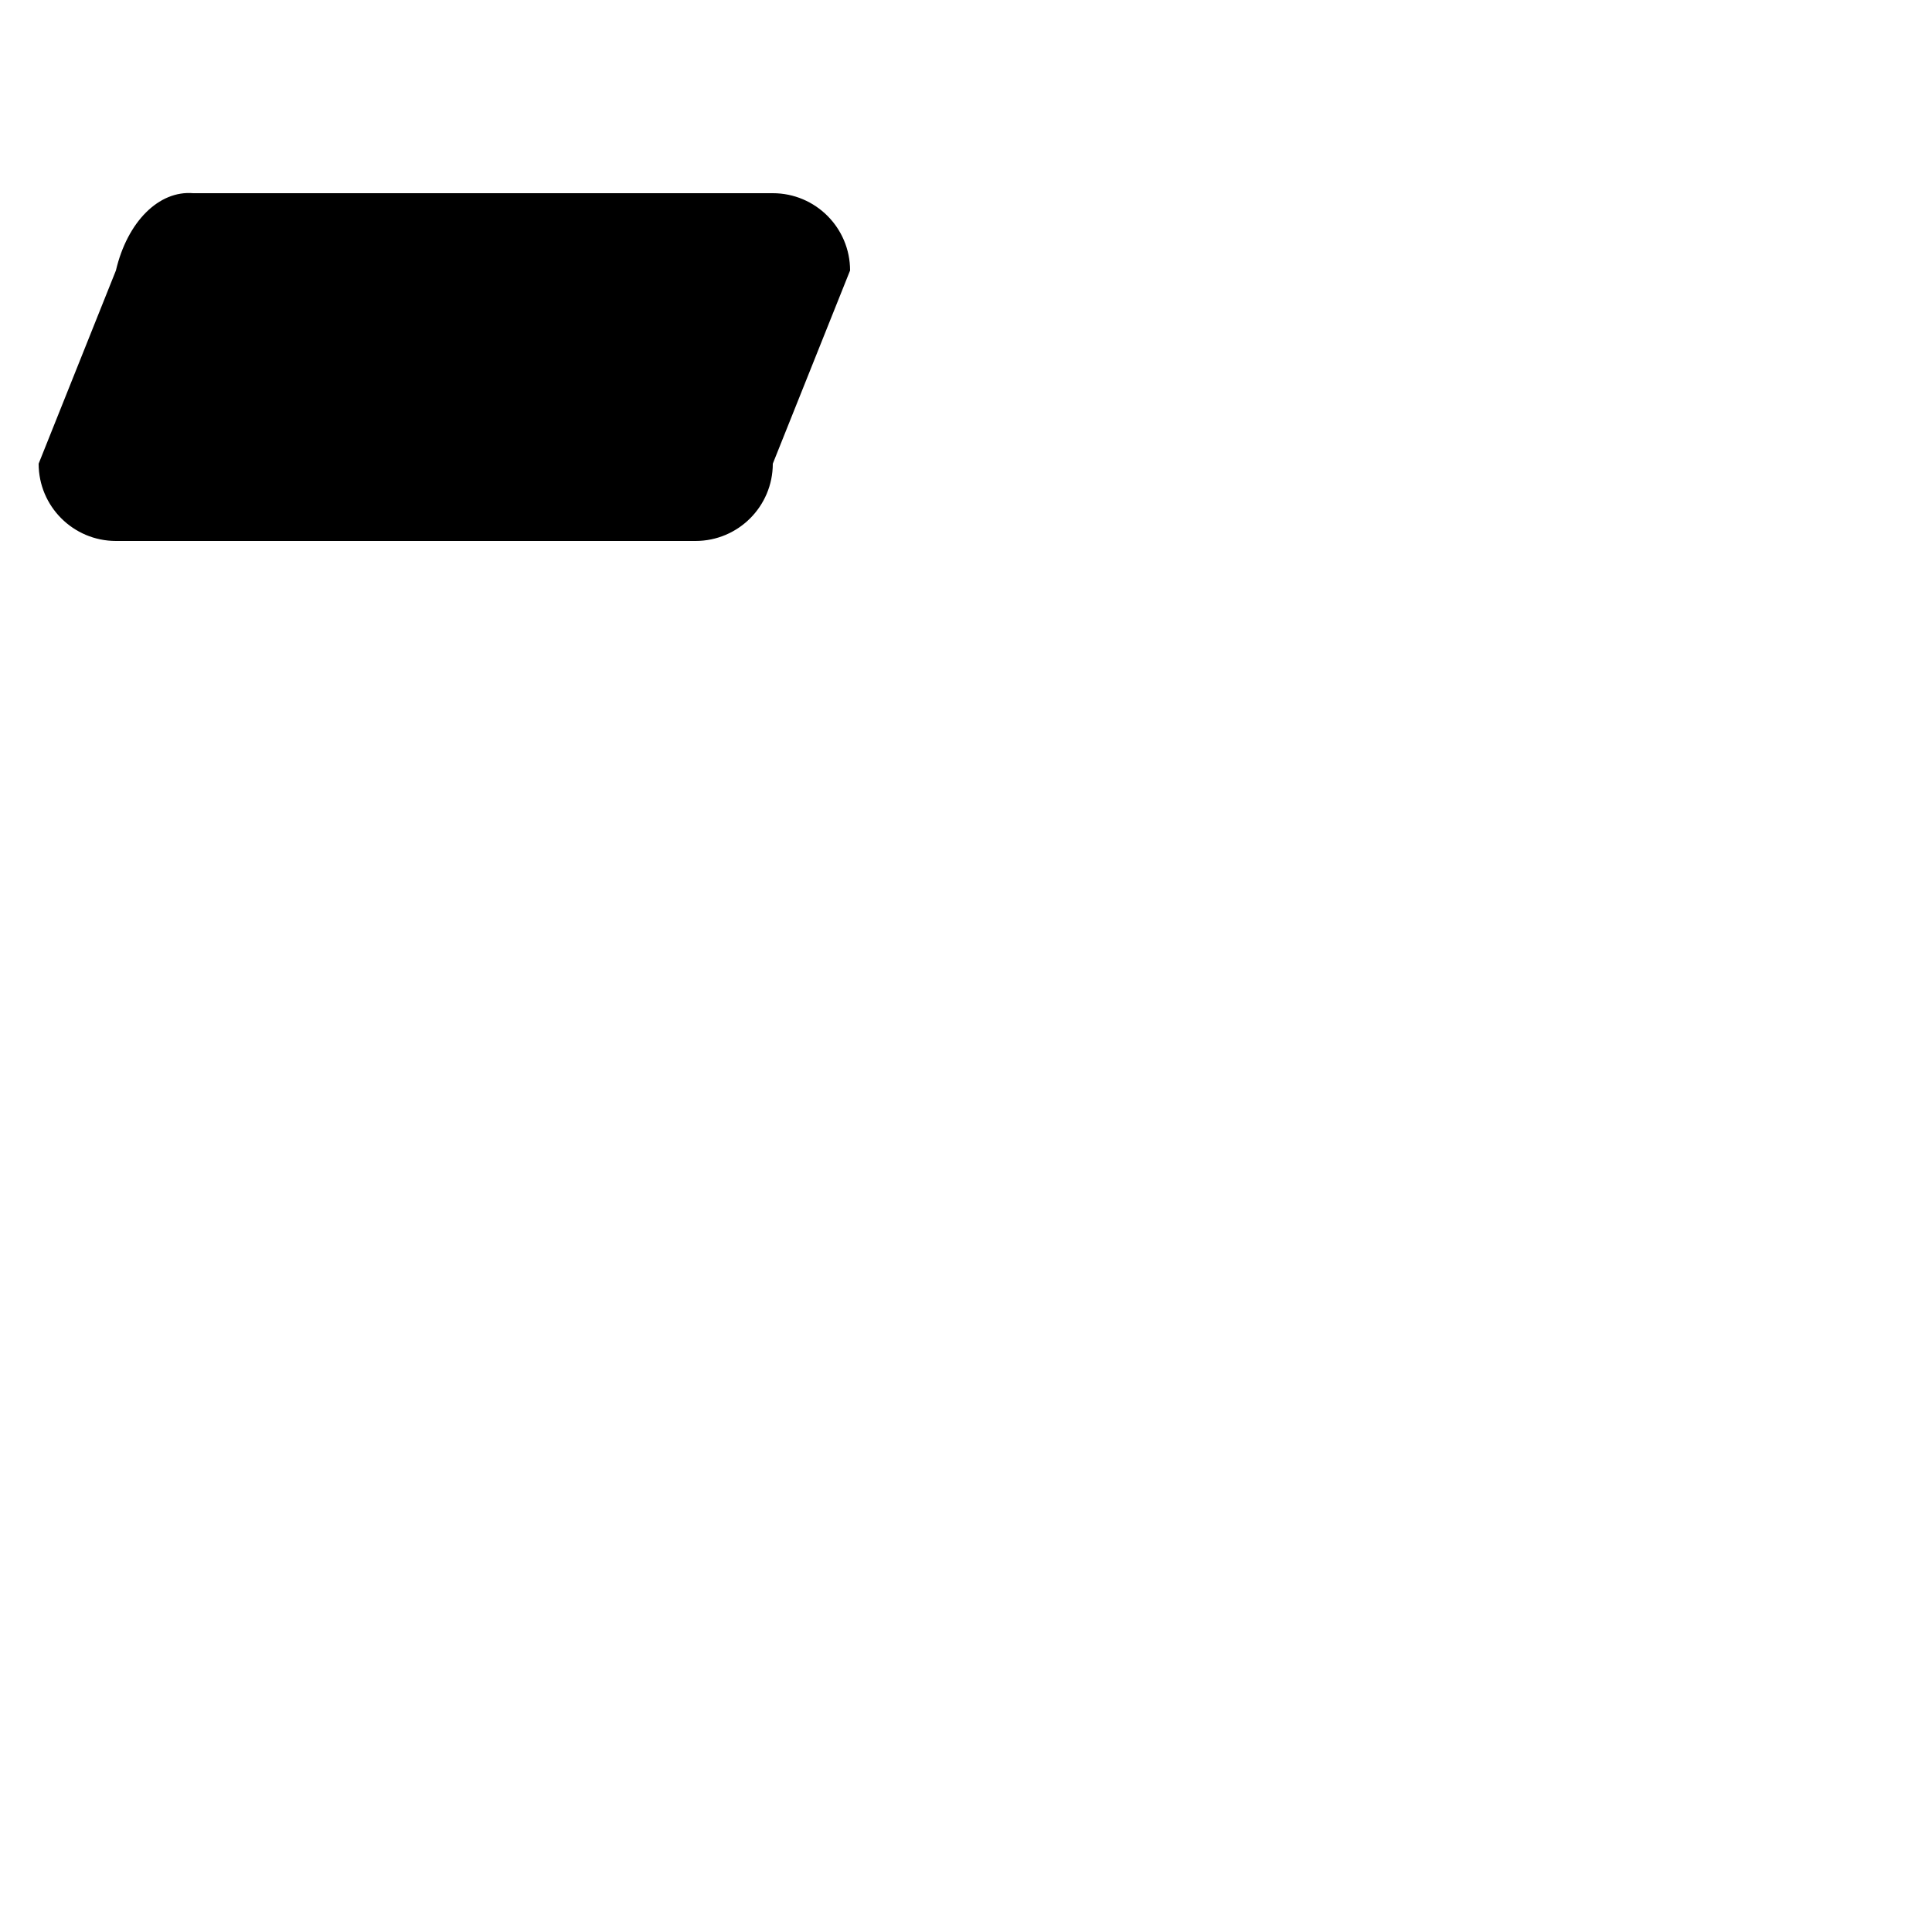
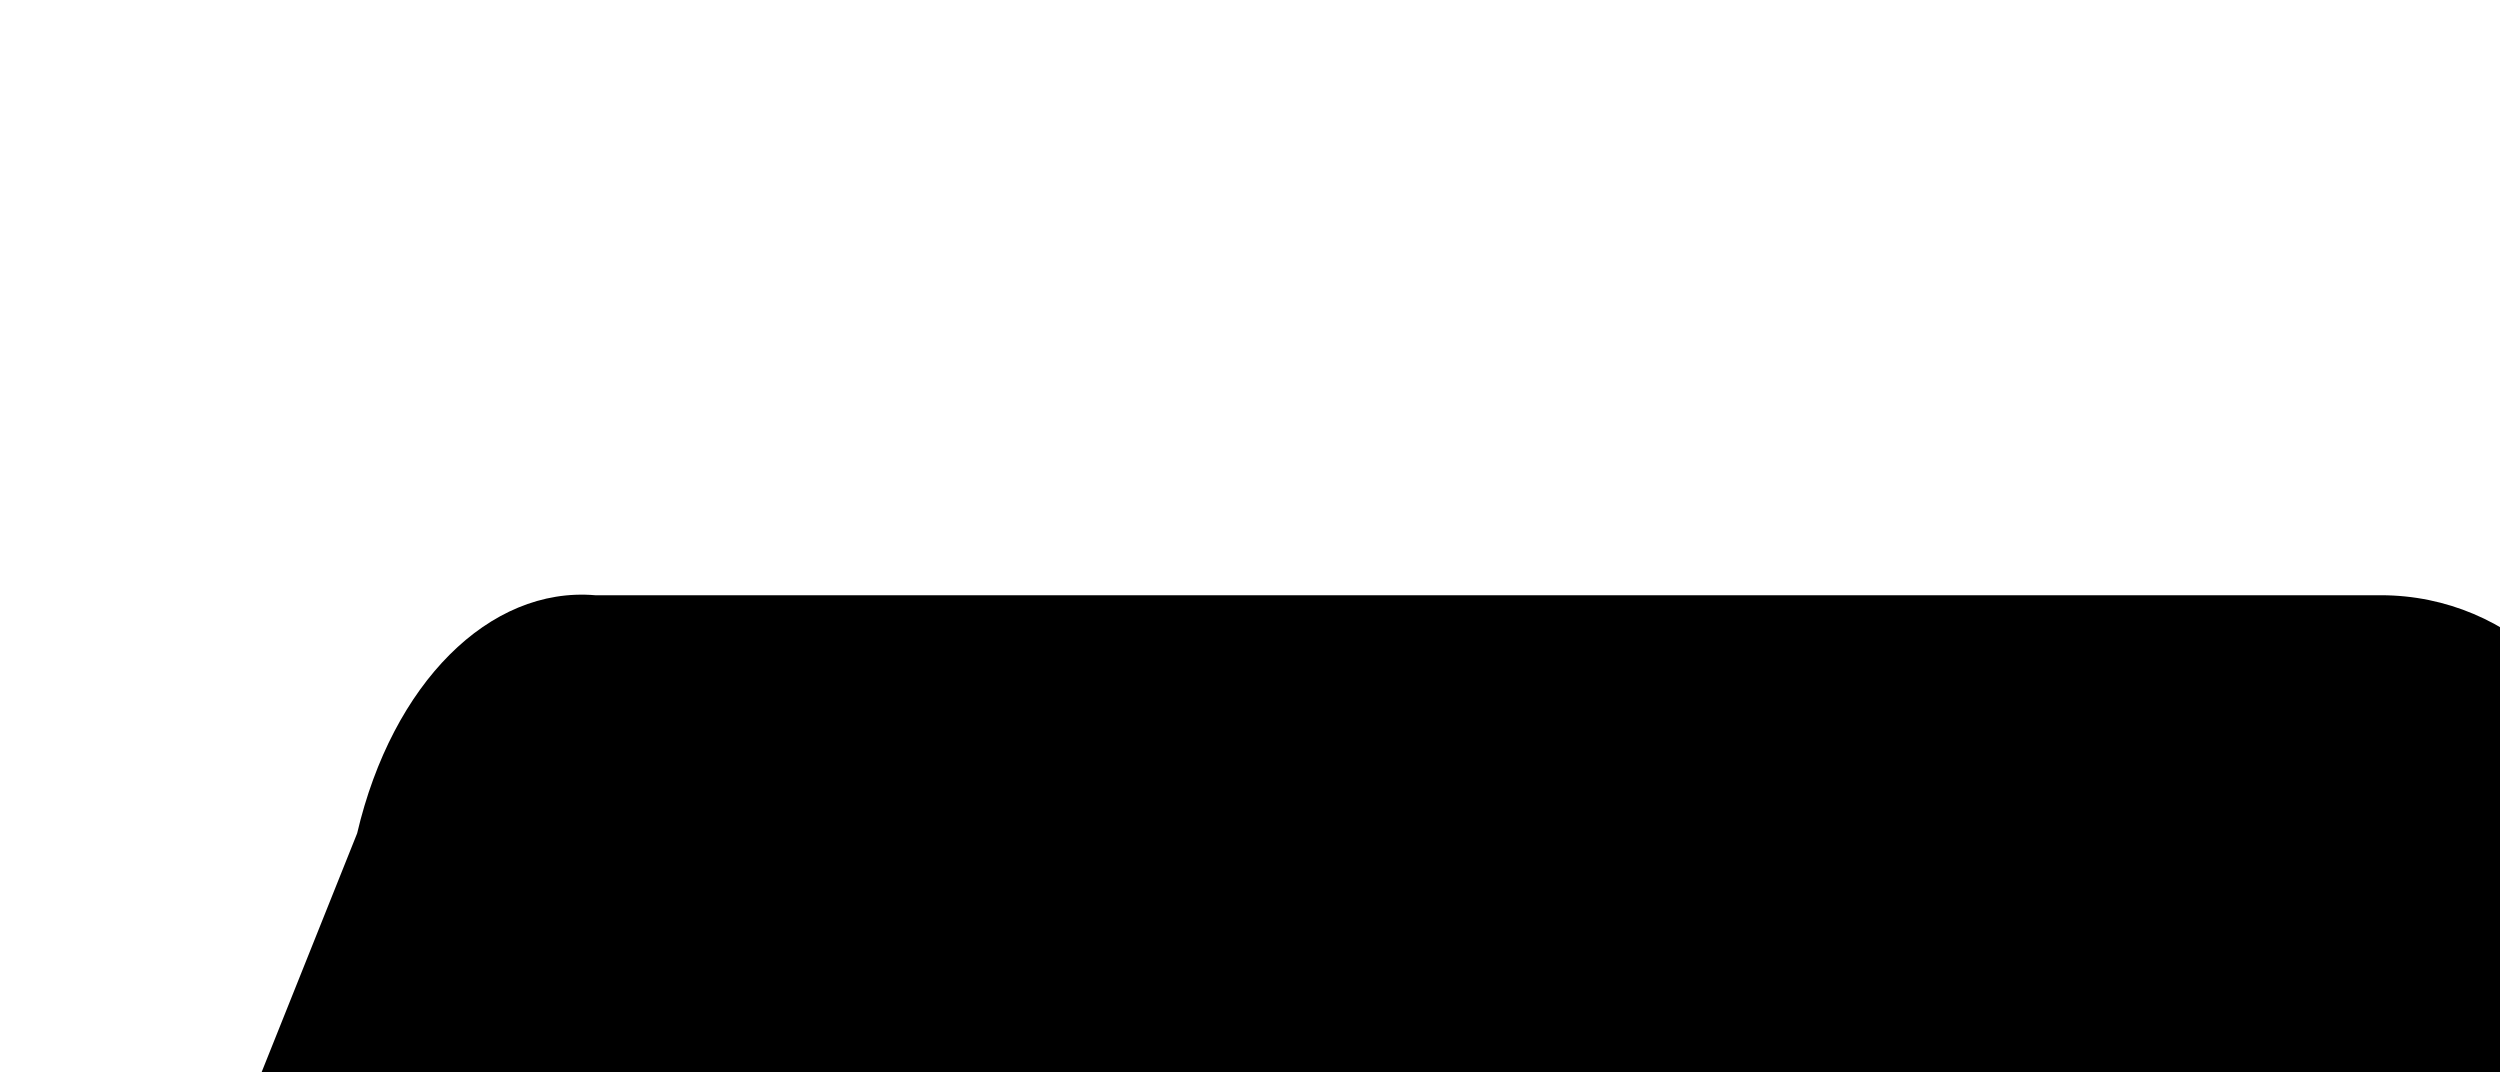
- <svg xmlns="http://www.w3.org/2000/svg" id="test" height="500px" width="500px" role="img">
+ <svg xmlns="http://www.w3.org/2000/svg" role="img">
  <path d="M50,50 h150 a20,20 0 0 1 20,20              l-20,50 a20,20 0 0 1 -20,20             l-150,0 a20,20 0 0 1 -20,-20             l20,-50 a20,30 0 0 1 20,-20" fill="black" stroke="" stroke-width="3" />
</svg>
